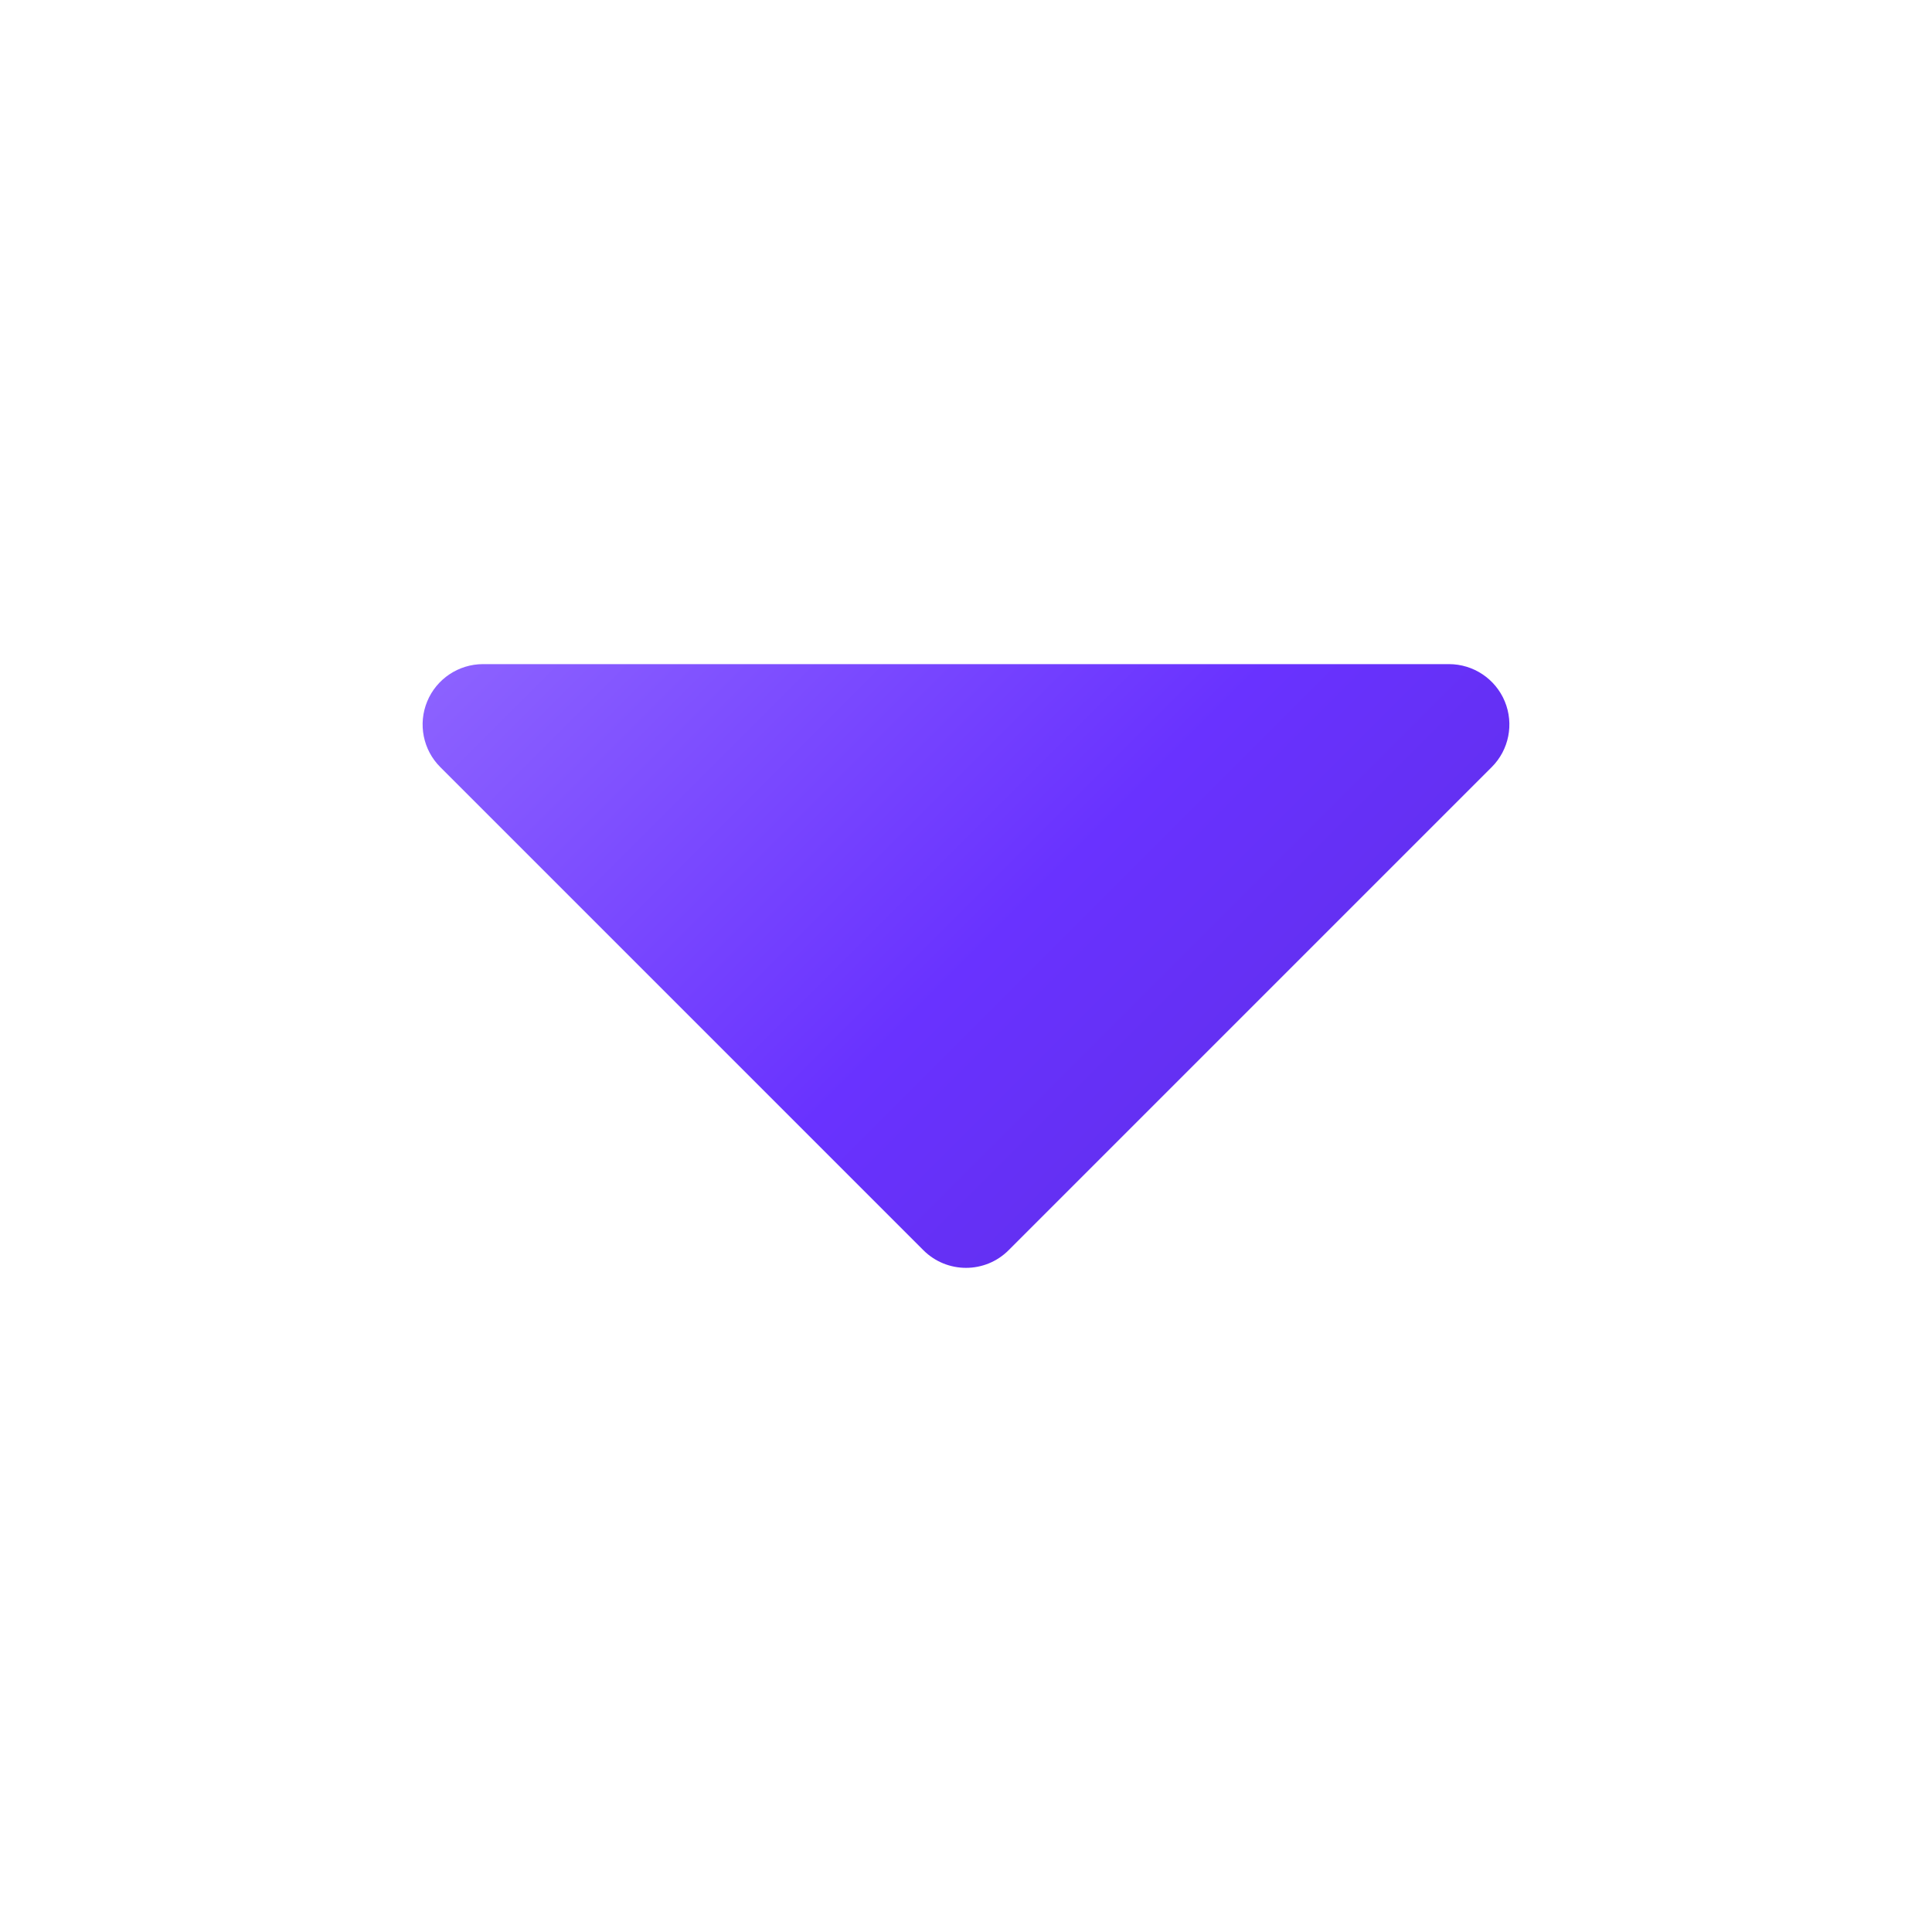
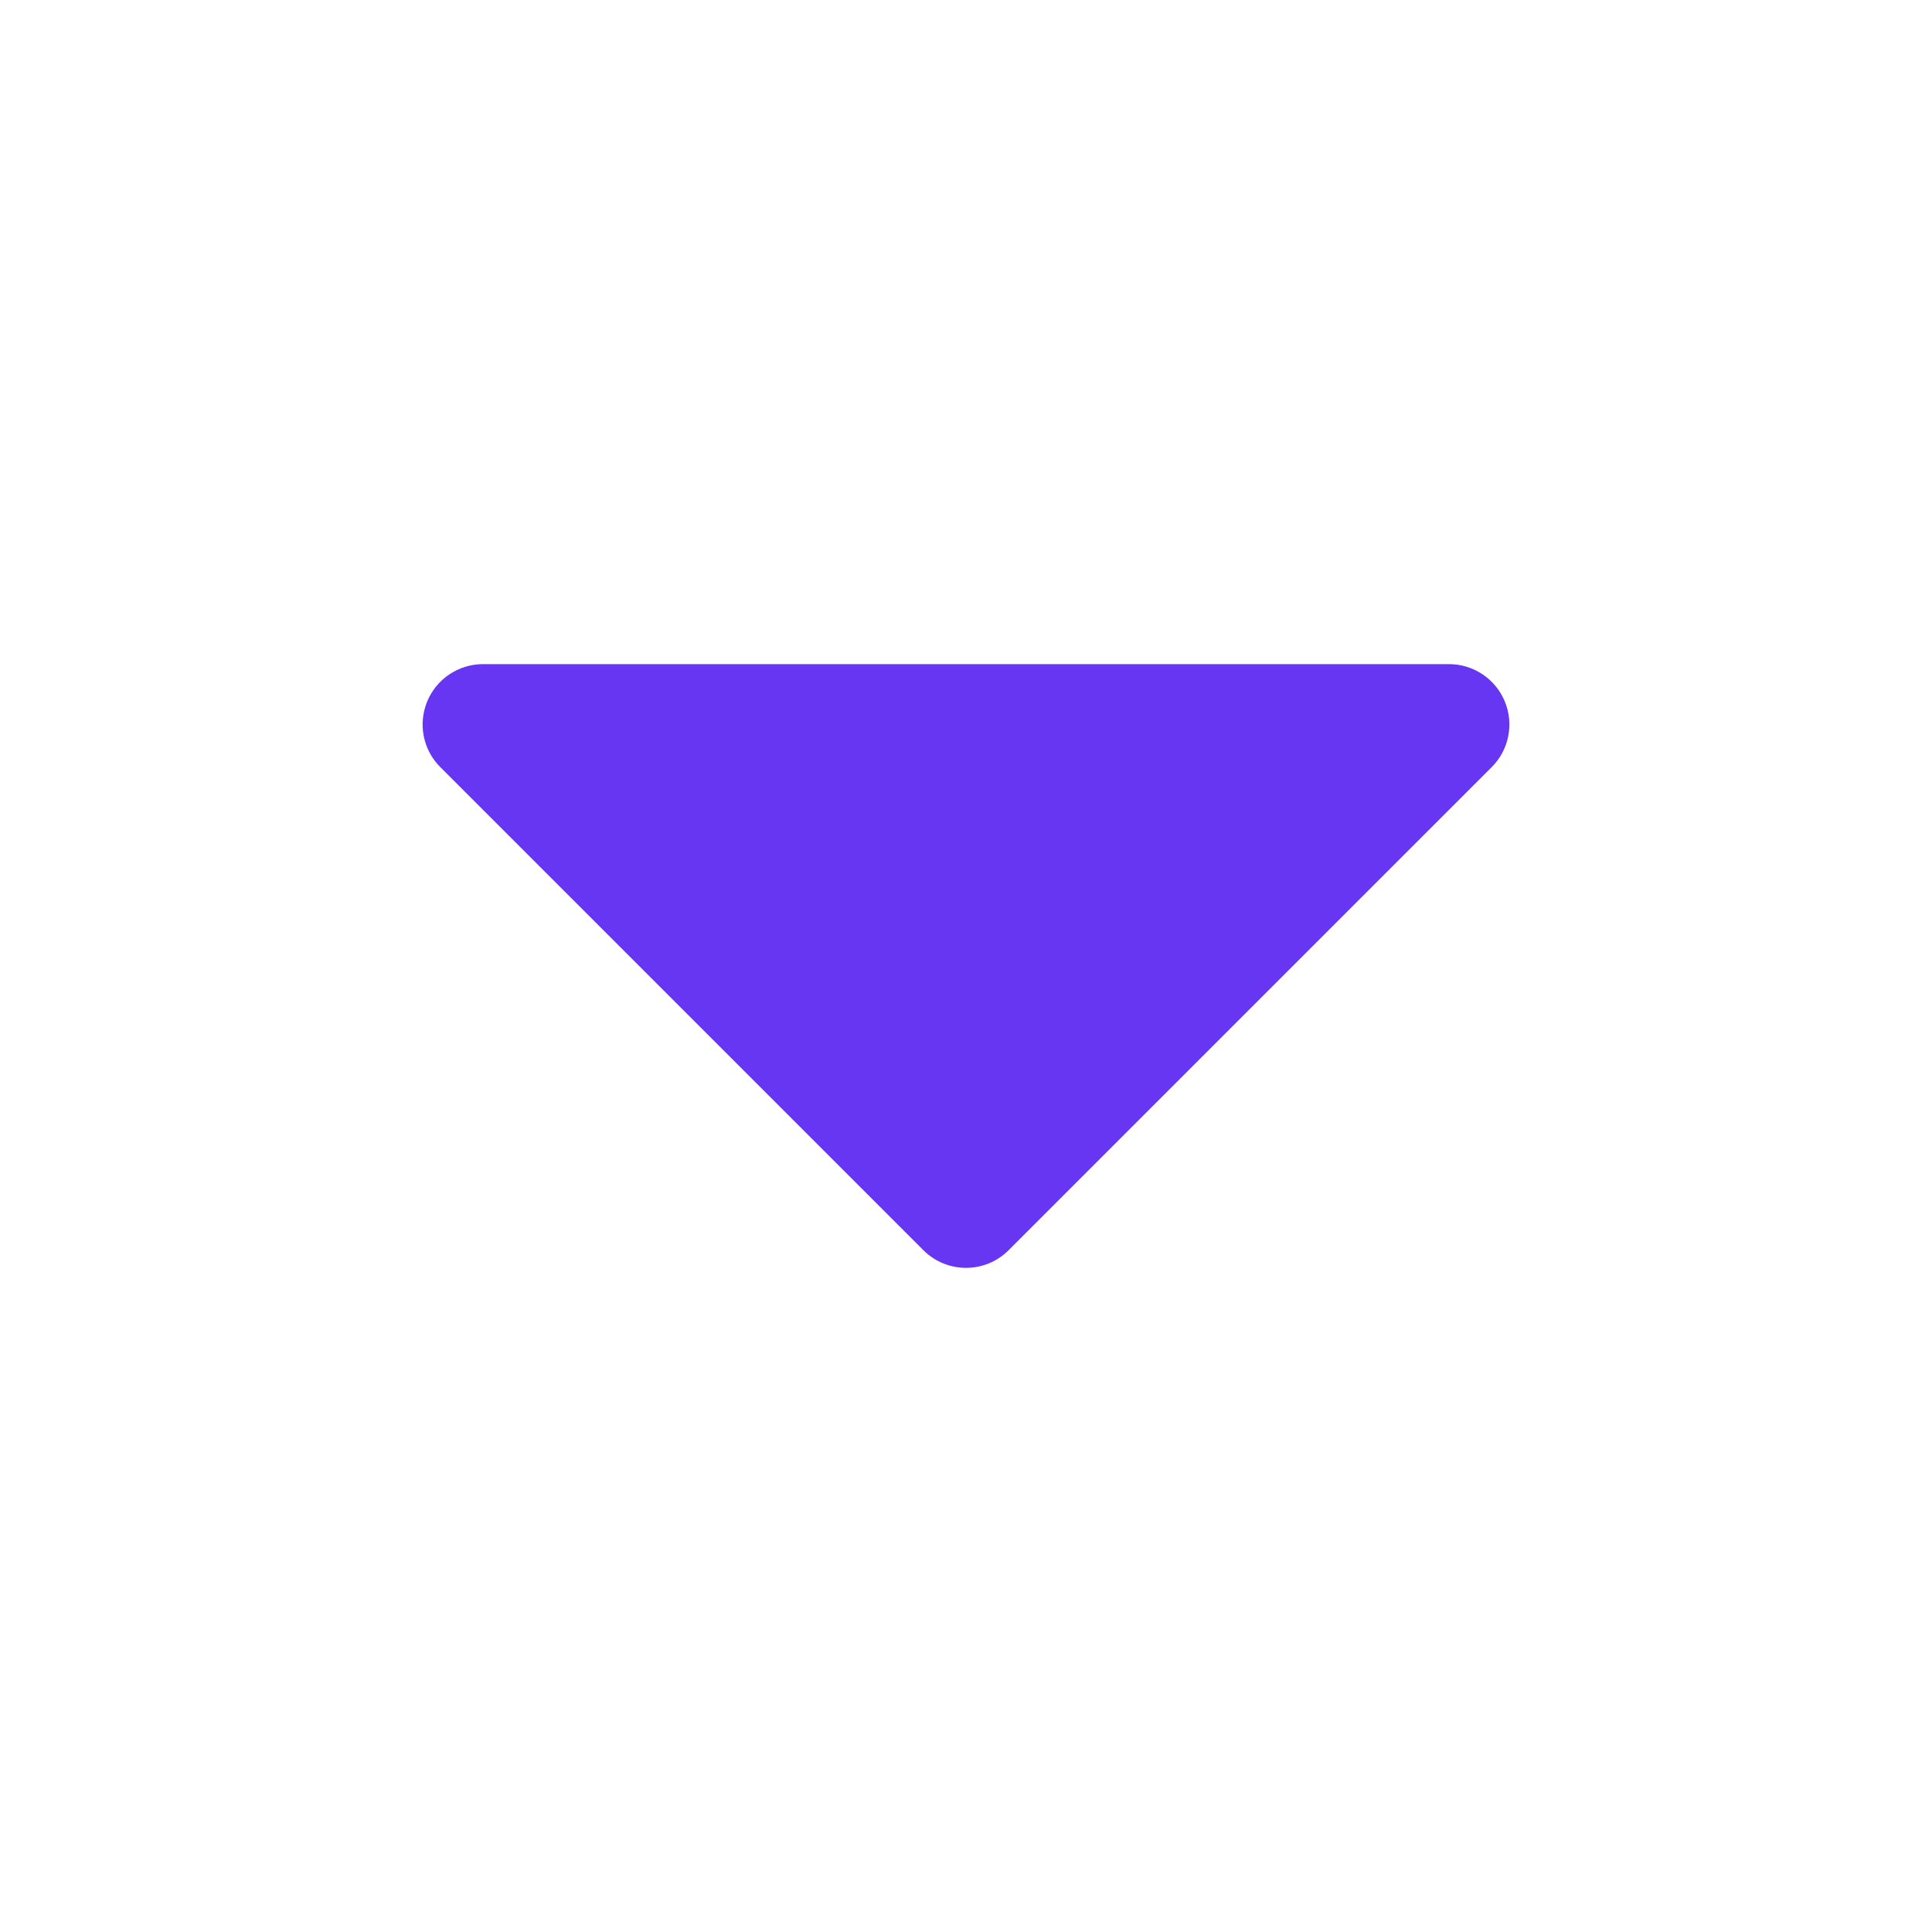
<svg xmlns="http://www.w3.org/2000/svg" preserveAspectRatio="none" overflow="visible" style="display: block;" width="24" height="24" viewBox="0 0 24 24" fill="none">
-   <defs>
-     <linearGradient id="grad-c_left2" gradientUnits="userSpaceOnUse" x1="0.0" y1="0.0" x2="24.0" y2="24.0">
-       <stop offset="0" stop-color="#BCA3FF" />
-       <stop offset=".5" stop-color="#6932FF" />
-       <stop offset="1" stop-color="#4C24B8" />
-     </linearGradient>
-   </defs>
  <g id="Frame">
-     <path id="Vector" d="M5.307 8.713C5.423 8.433 5.697 8.25 6 8.25H18C18.303 8.25 18.577 8.433 18.693 8.713C18.809 8.993 18.745 9.316 18.53 9.53L12.53 15.53C12.238 15.823 11.763 15.823 11.47 15.53L5.47 9.53C5.255 9.316 5.191 8.993 5.307 8.713Z" fill-rule="evenodd" clip-rule="evenodd" fill="url(#grad-c_left2)" />
+     <path id="Vector" d="M5.307 8.713C5.423 8.433 5.697 8.25 6 8.25H18C18.303 8.25 18.577 8.433 18.693 8.713C18.809 8.993 18.745 9.316 18.53 9.53L12.53 15.53C12.238 15.823 11.763 15.823 11.47 15.53L5.47 9.53C5.255 9.316 5.191 8.993 5.307 8.713Z" fill-rule="evenodd" clip-rule="evenodd" fill="#6736F3" />
  </g>
</svg>
